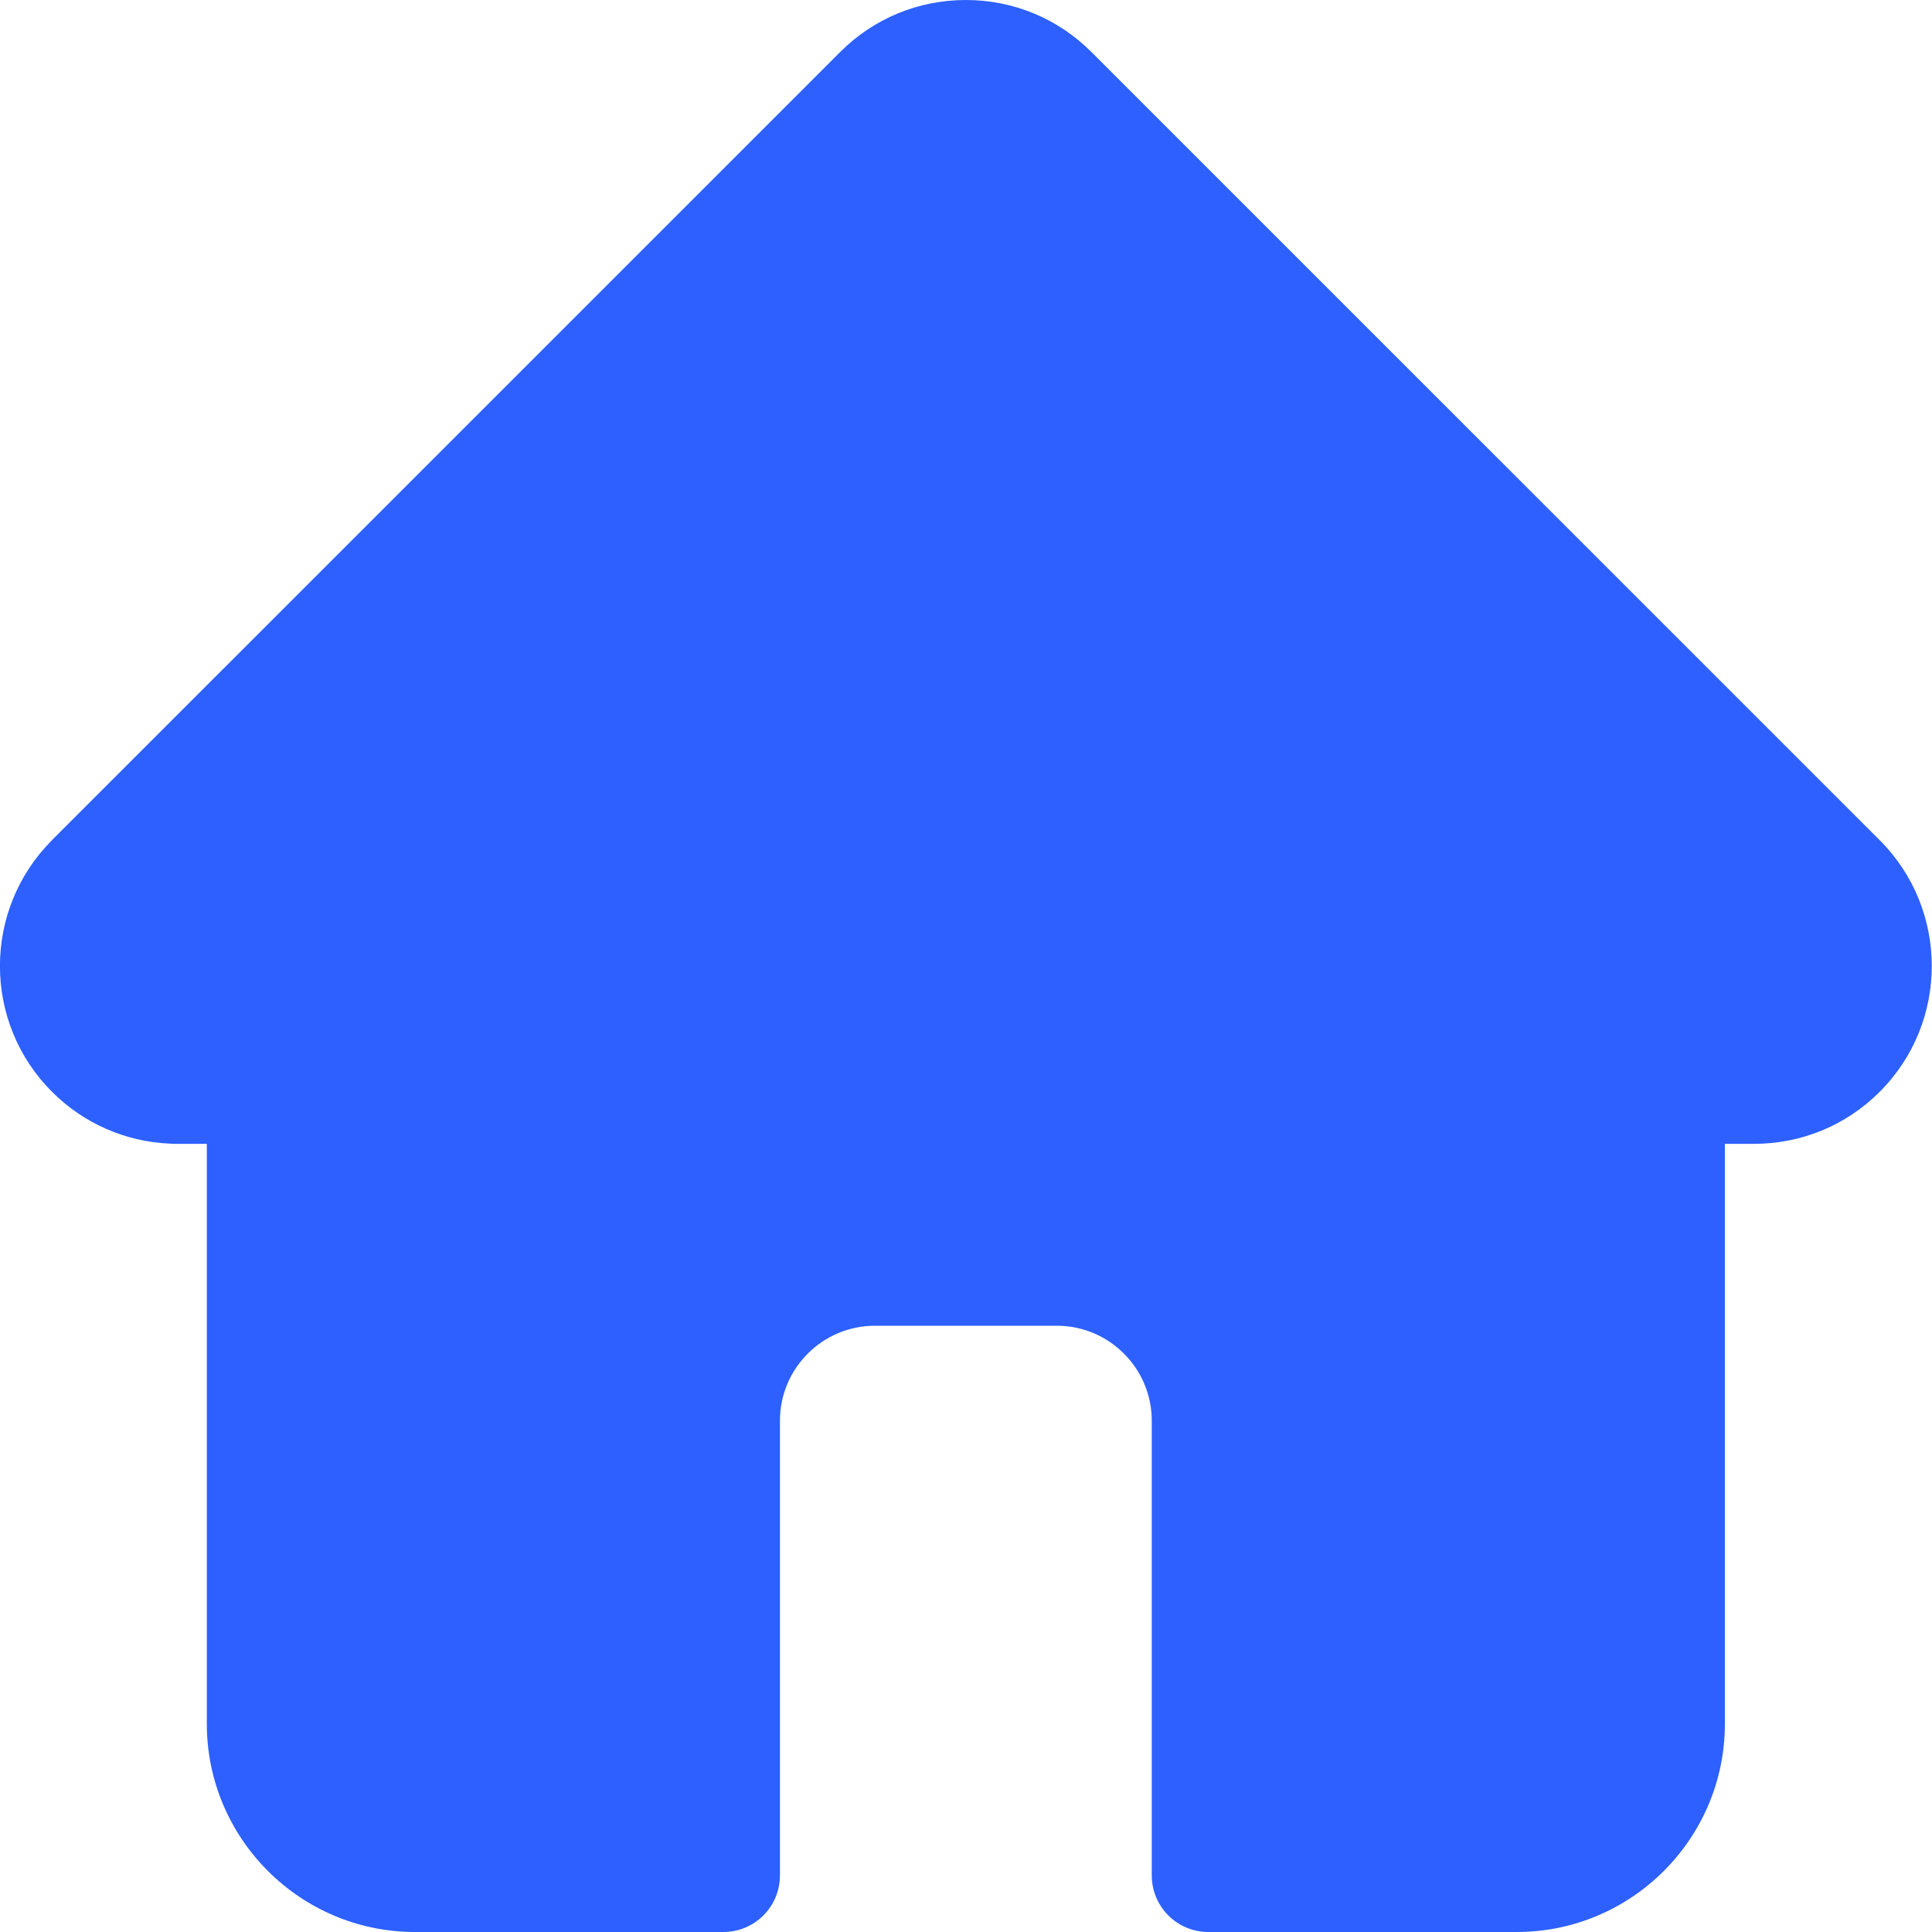
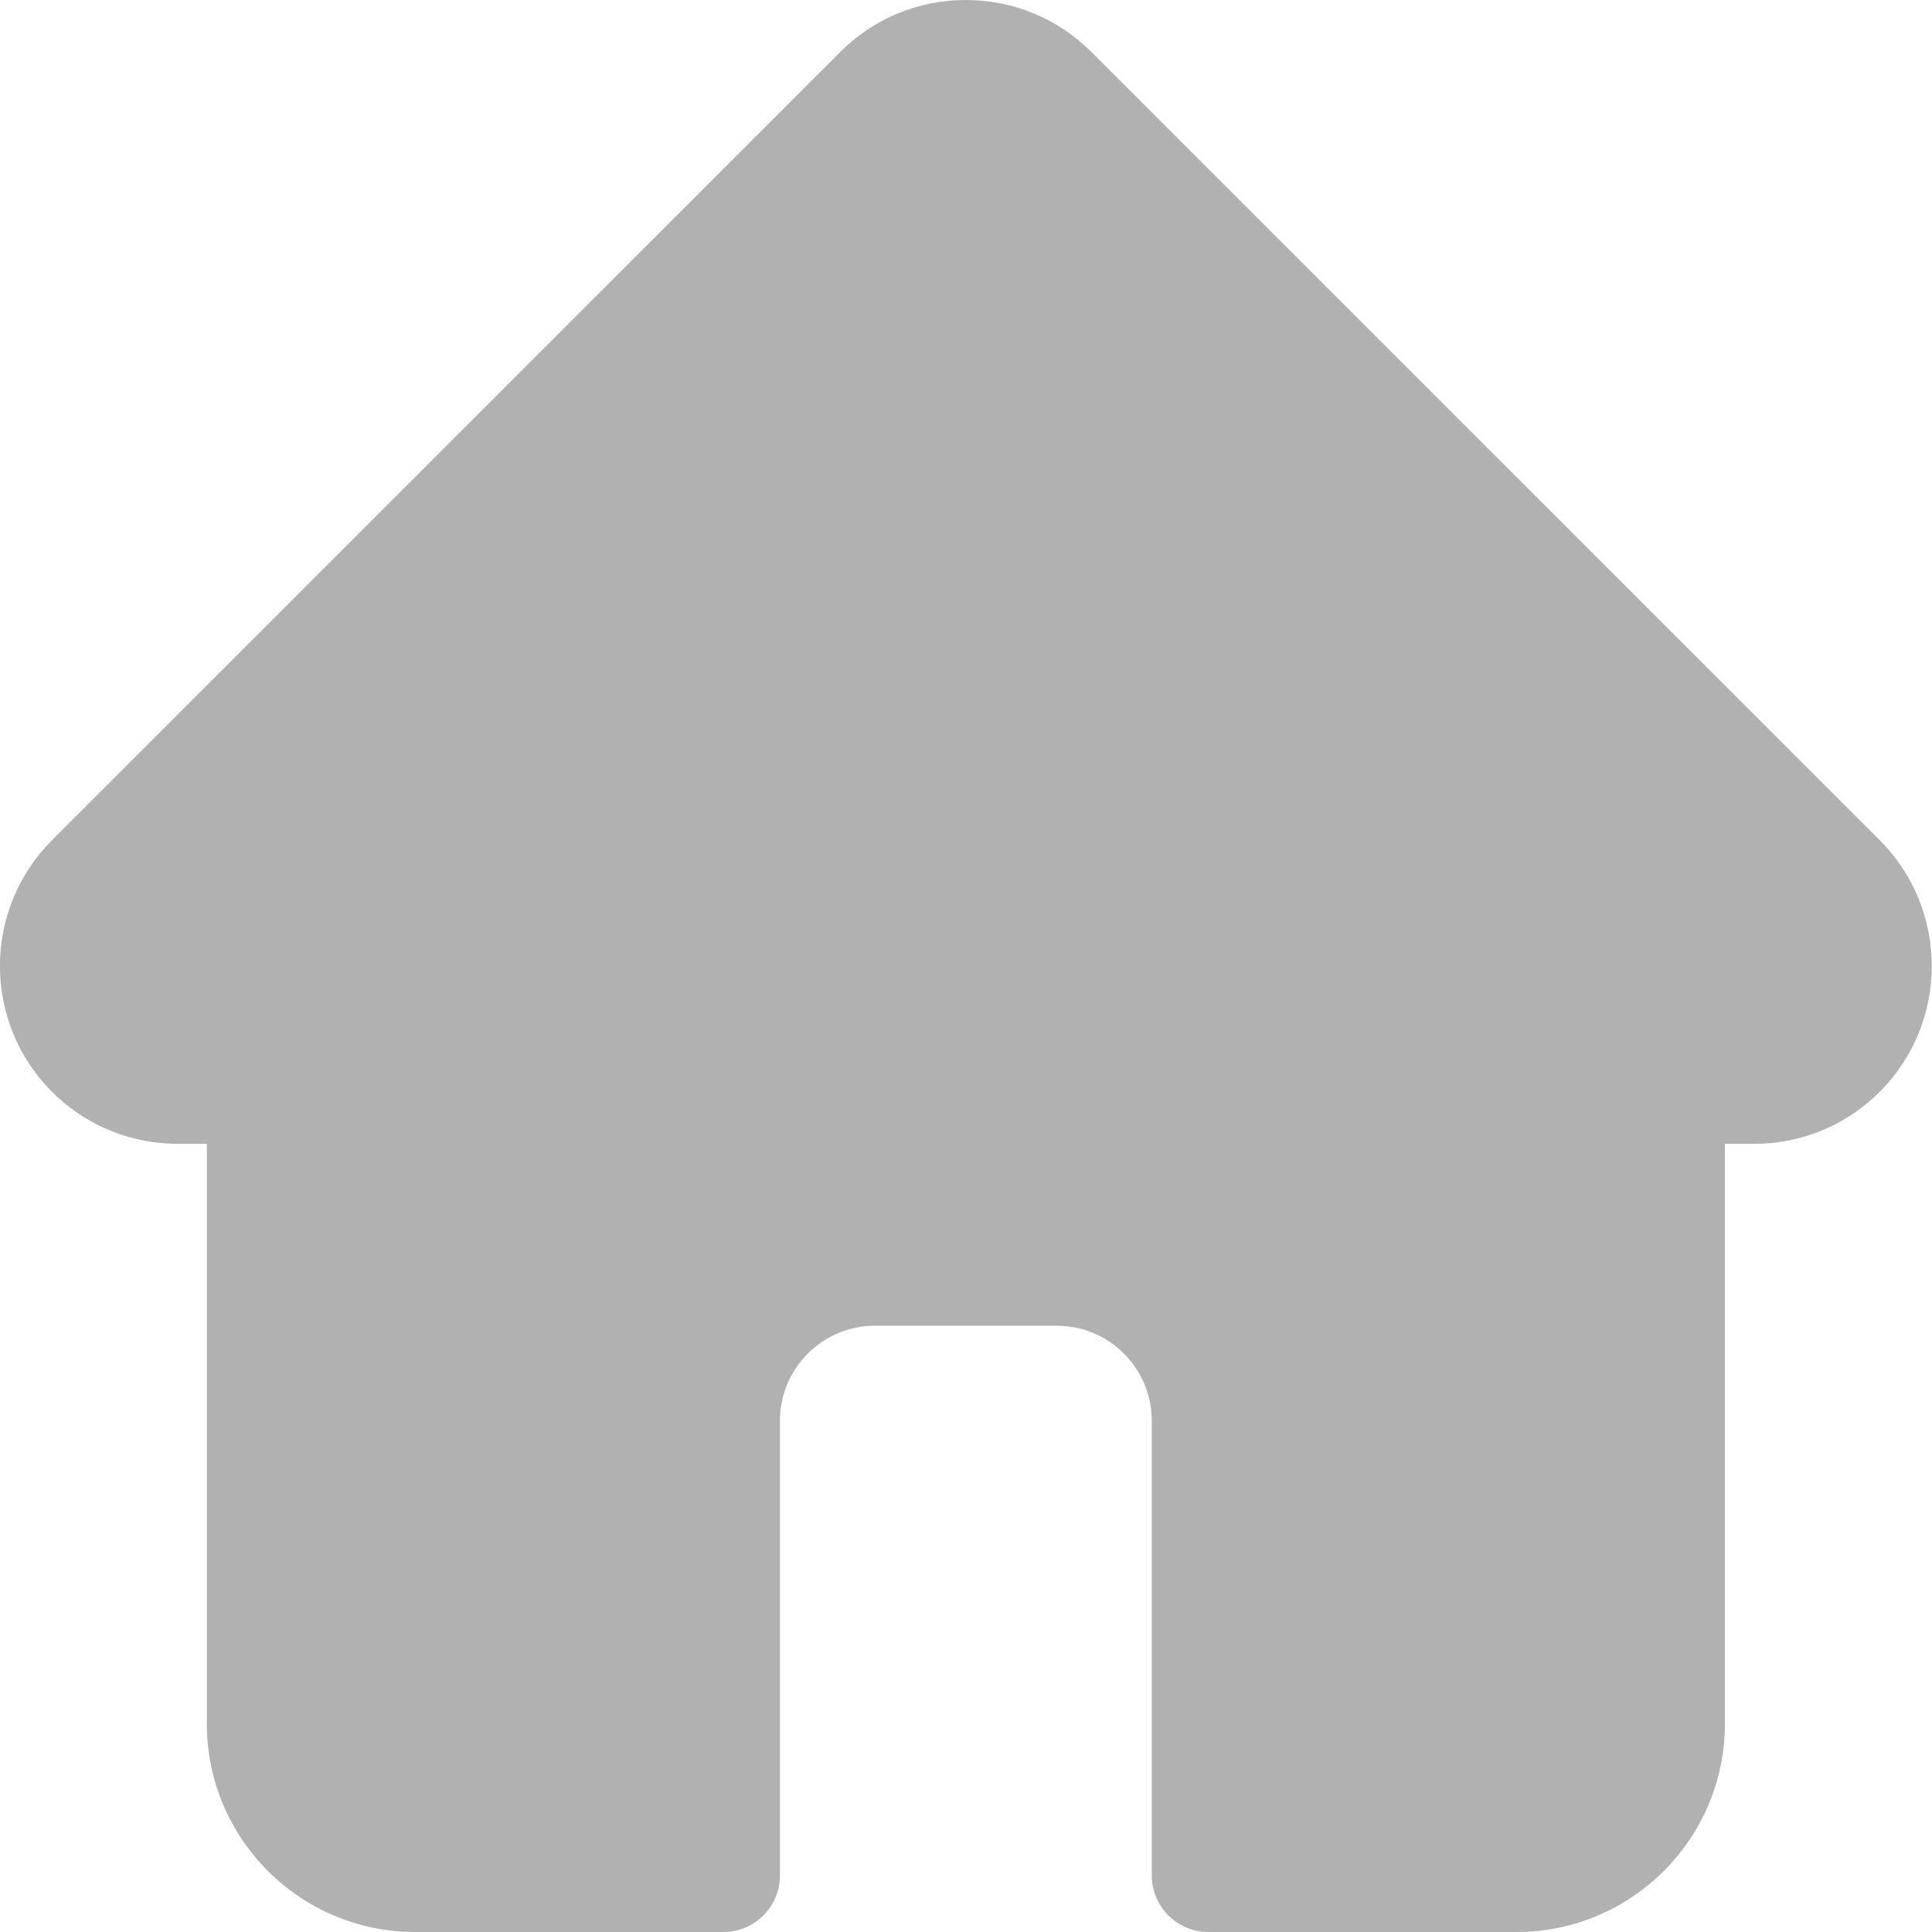
<svg xmlns="http://www.w3.org/2000/svg" width="20" height="20" viewBox="0 0 20 20" fill="none">
-   <path d="M19.46 8.699C19.46 8.699 19.459 8.698 19.459 8.698L11.3 0.54C10.953 0.192 10.49 0 9.999 0C9.507 0 9.044 0.191 8.697 0.539L0.542 8.693C0.54 8.696 0.537 8.699 0.534 8.702C-0.18 9.42 -0.179 10.585 0.538 11.302C0.865 11.629 1.297 11.819 1.759 11.839C1.778 11.841 1.797 11.841 1.816 11.841H2.141V17.845C2.141 19.033 3.108 20 4.296 20H7.488C7.812 20 8.074 19.738 8.074 19.414V14.707C8.074 14.165 8.515 13.724 9.057 13.724H10.94C11.482 13.724 11.923 14.165 11.923 14.707V19.414C11.923 19.738 12.185 20 12.509 20H15.701C16.889 20 17.856 19.033 17.856 17.845V11.841H18.157C18.649 11.841 19.111 11.65 19.459 11.302C20.177 10.584 20.177 9.417 19.46 8.699Z" fill="#2D60FF" />
+   <path d="M19.46 8.699C19.46 8.699 19.459 8.698 19.459 8.698L11.3 0.54C10.953 0.192 10.49 0 9.999 0C9.507 0 9.044 0.191 8.697 0.539L0.542 8.693C0.54 8.696 0.537 8.699 0.534 8.702C-0.18 9.42 -0.179 10.585 0.538 11.302C0.865 11.629 1.297 11.819 1.759 11.839C1.778 11.841 1.797 11.841 1.816 11.841H2.141V17.845C2.141 19.033 3.108 20 4.296 20H7.488C7.812 20 8.074 19.738 8.074 19.414V14.707C8.074 14.165 8.515 13.724 9.057 13.724H10.94C11.482 13.724 11.923 14.165 11.923 14.707V19.414C11.923 19.738 12.185 20 12.509 20H15.701C16.889 20 17.856 19.033 17.856 17.845V11.841H18.157C18.649 11.841 19.111 11.65 19.459 11.302C20.177 10.584 20.177 9.417 19.46 8.699Z" fill="#B1B1B1" />
</svg>
